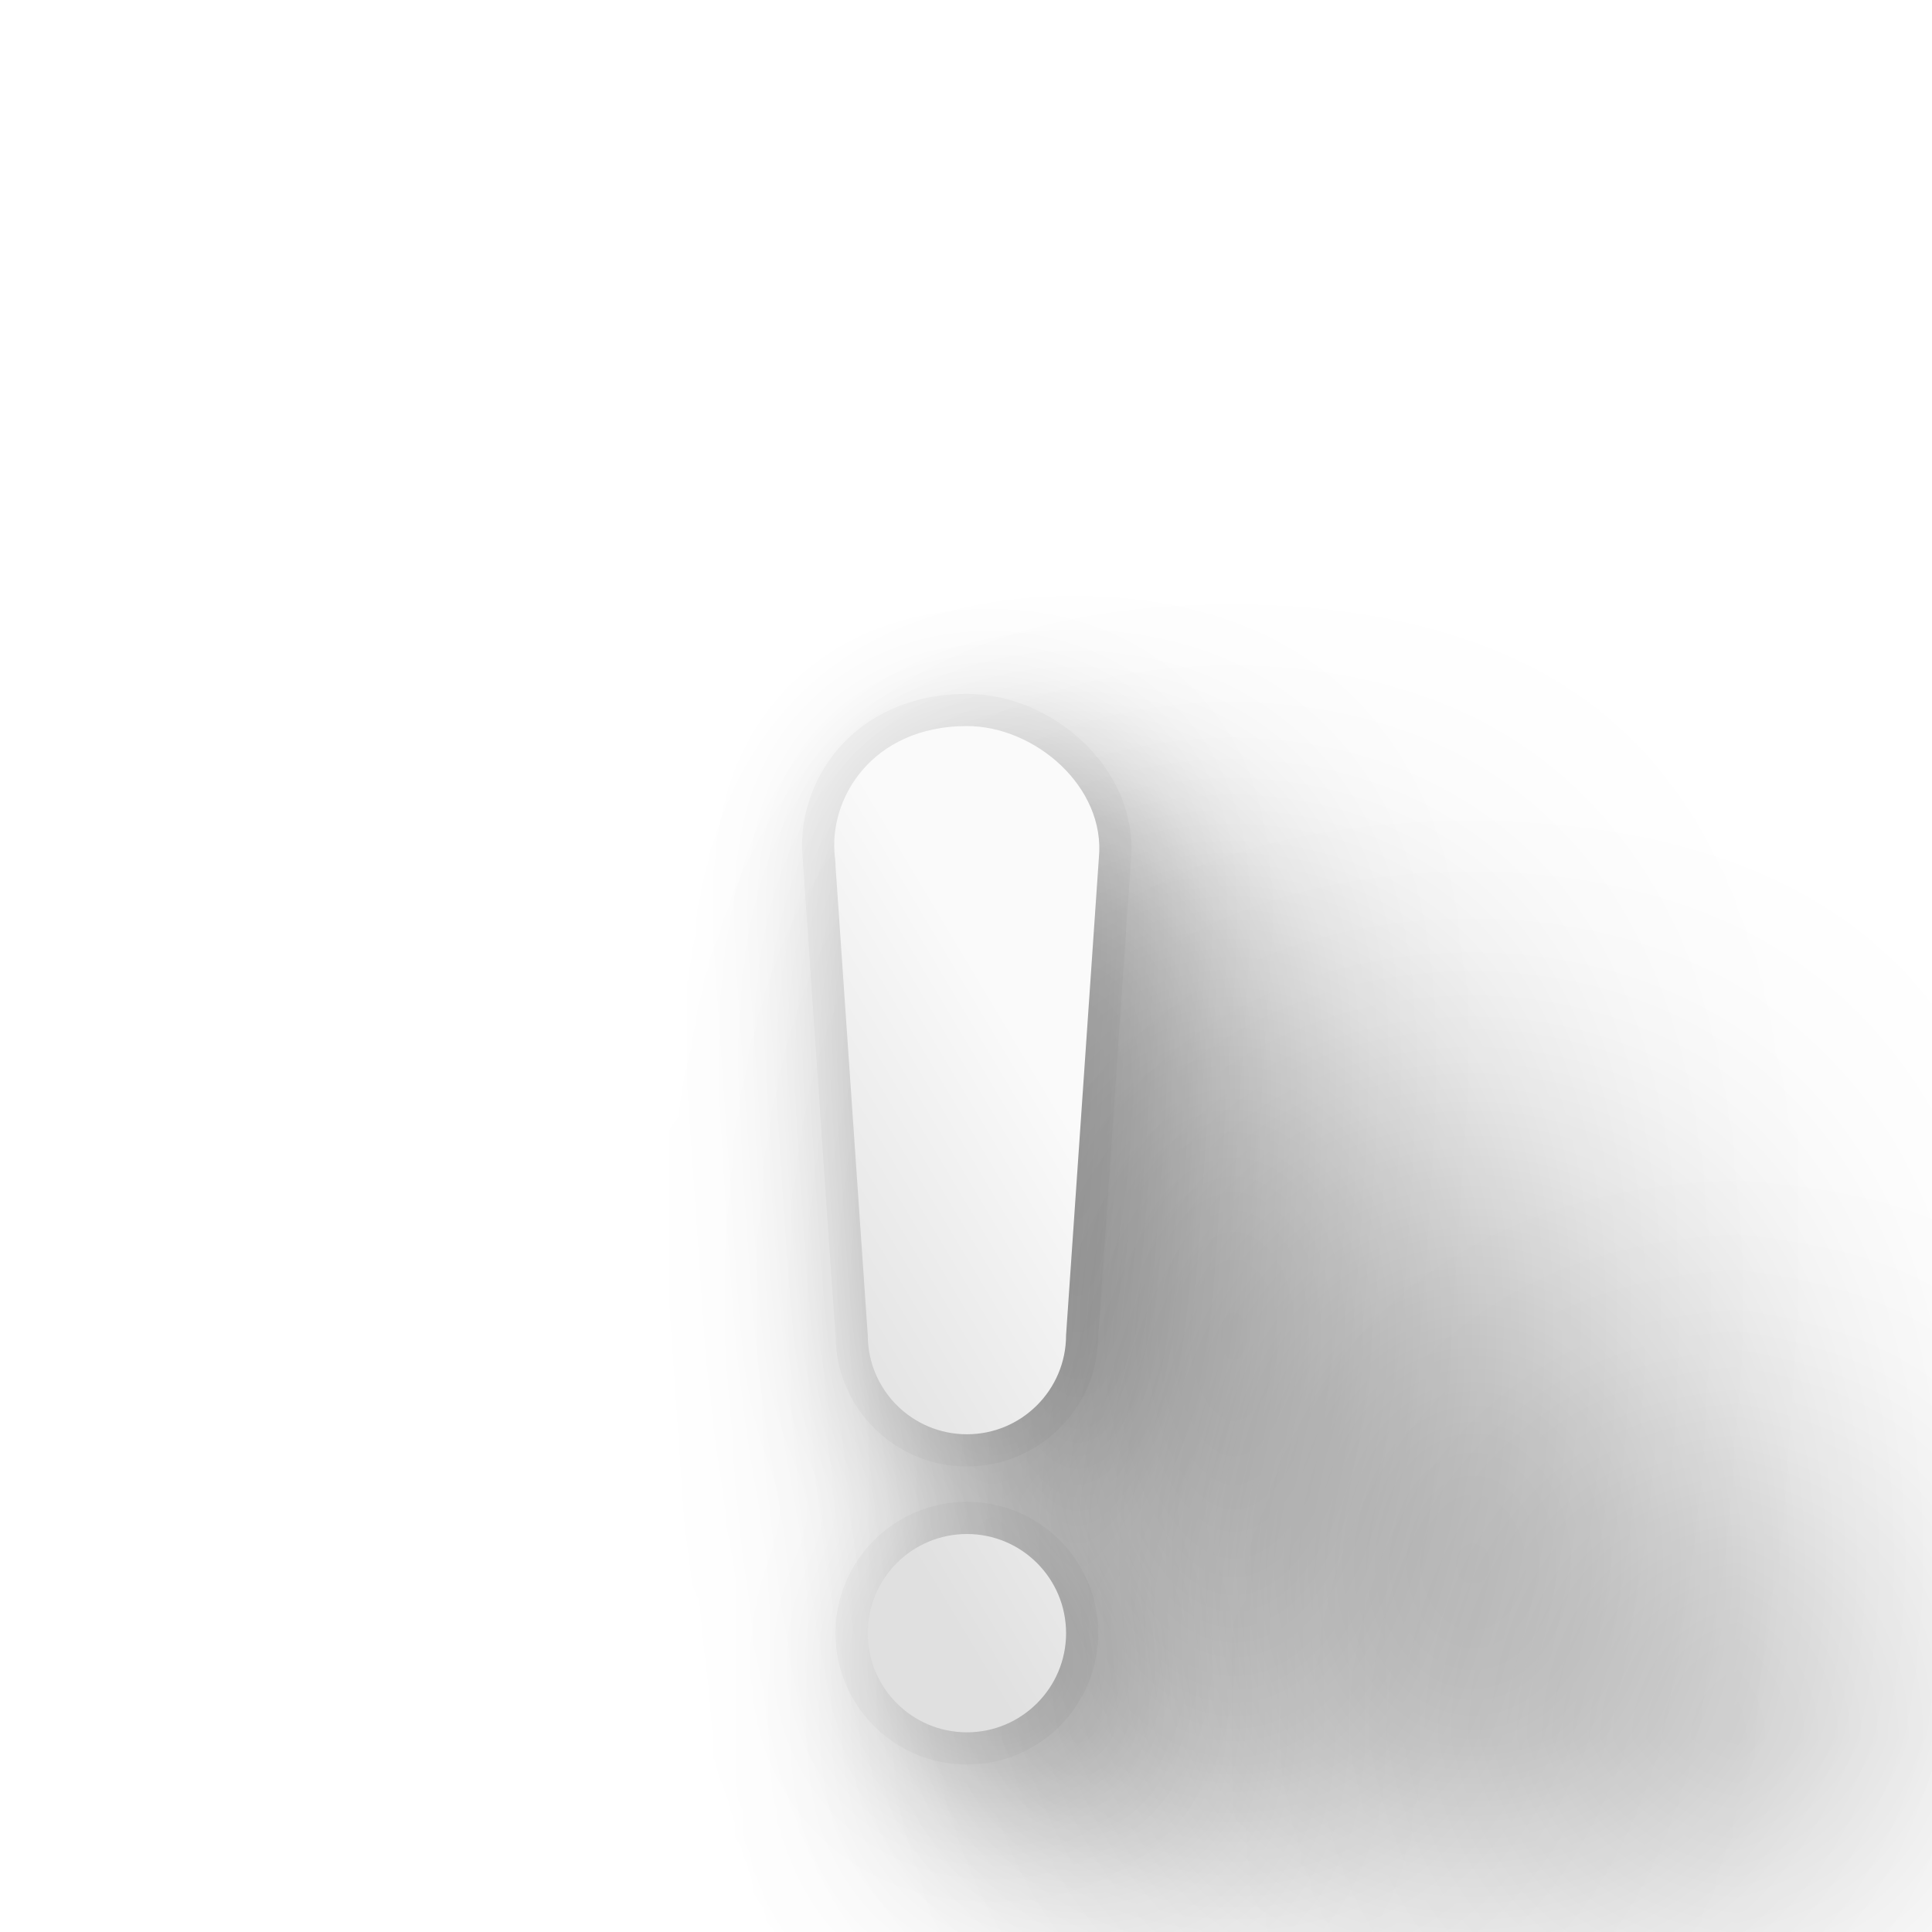
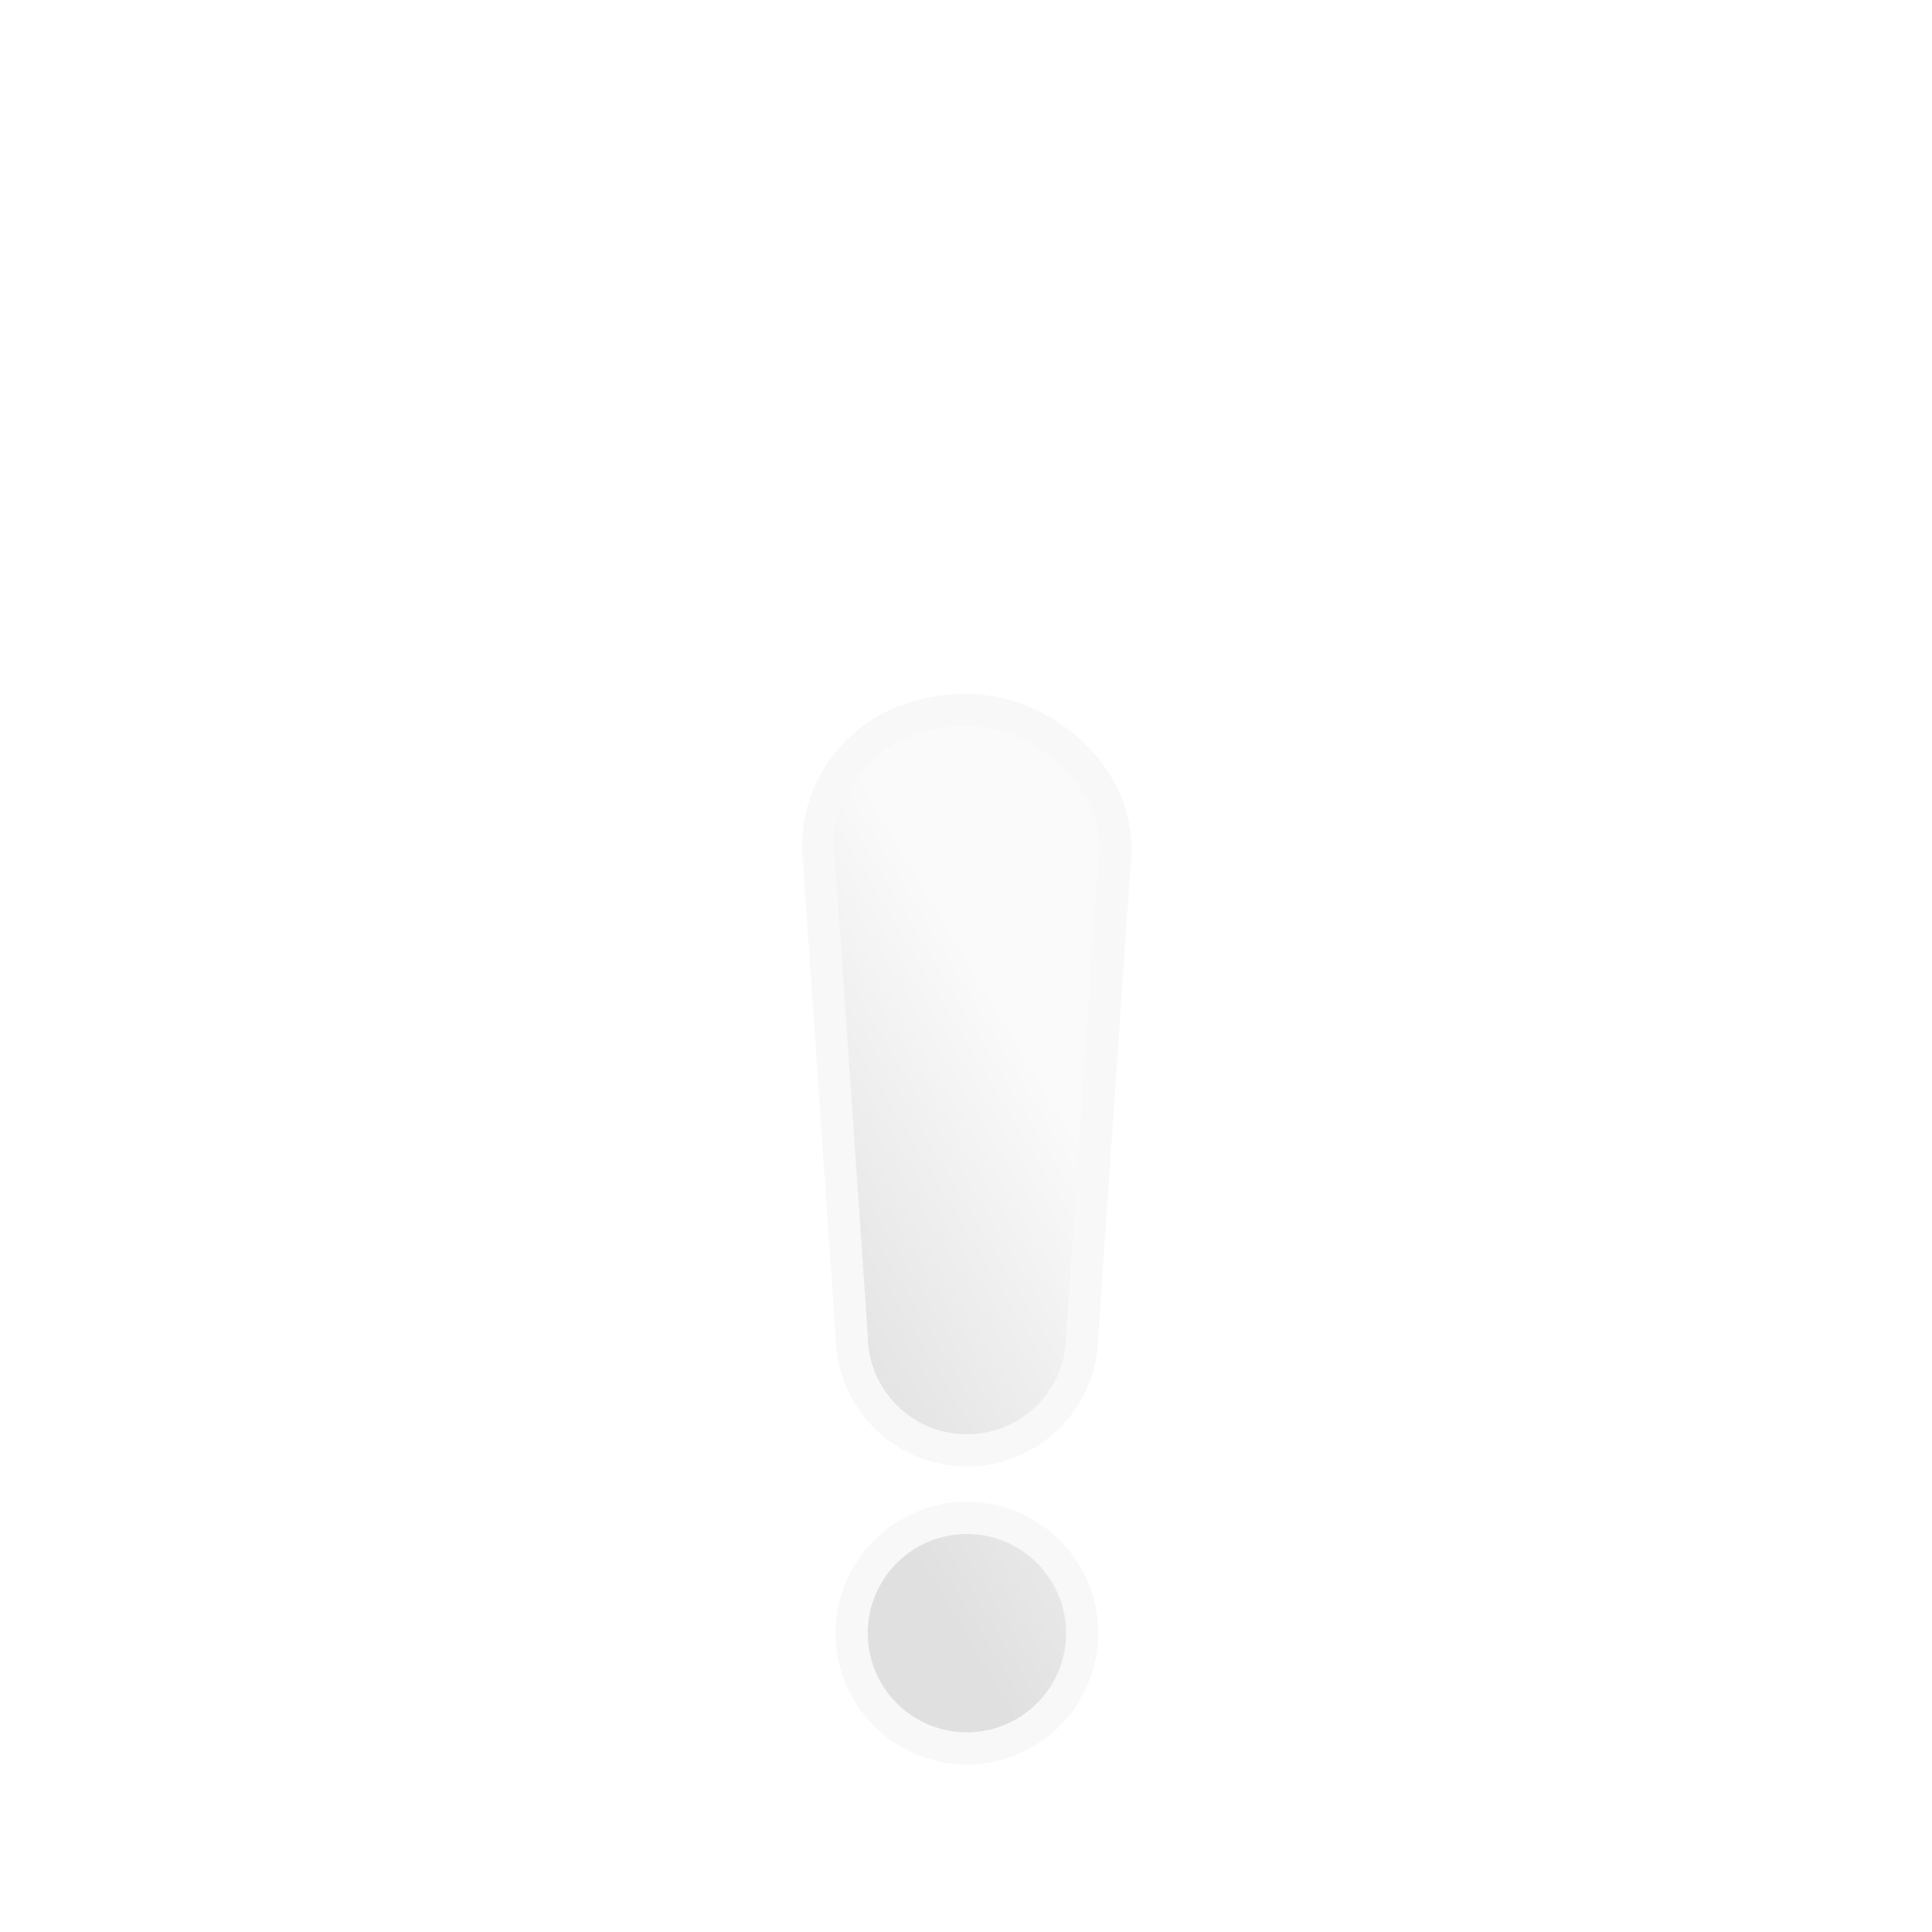
<svg xmlns="http://www.w3.org/2000/svg" width="40" height="40" viewBox="0 0 40 40" fill="none">
  <g filter="url(#filter0_dddddddd_5604_1986)">
    <path d="M20.019 31.76C21.152 31.76 22.072 32.679 22.072 33.813C22.072 34.946 21.152 35.865 20.019 35.866C18.885 35.866 17.966 34.946 17.966 33.813C17.966 32.679 18.885 31.76 20.019 31.76Z" fill="url(#paint0_linear_5604_1986)" />
    <path d="M20.019 15.032C21.427 15.032 22.894 16.292 22.751 17.764L22.072 27.642C22.072 28.776 21.152 29.695 20.019 29.695C18.885 29.695 17.966 28.776 17.966 27.642L17.287 17.764C17.132 16.547 18.051 15.032 20.019 15.032Z" fill="url(#paint1_linear_5604_1986)" />
    <path d="M20.019 31.427C21.337 31.427 22.405 32.495 22.405 33.812C22.405 35.13 21.337 36.199 20.019 36.199C18.701 36.199 17.632 35.13 17.632 33.812C17.633 32.495 18.701 31.427 20.019 31.427ZM20.019 14.699C20.818 14.699 21.616 15.054 22.196 15.604C22.775 16.155 23.162 16.93 23.082 17.786L22.404 27.665C22.391 28.972 21.329 30.028 20.019 30.028C18.709 30.028 17.646 28.972 17.633 27.665L16.955 17.787L16.956 17.786C16.789 16.382 17.852 14.699 20.019 14.699Z" stroke="black" stroke-opacity="0.03" stroke-width="0.667" />
  </g>
  <defs>
    <filter id="filter0_dddddddd_5604_1986" x="-10.971" y="-10.611" width="166.824" height="182.167" filterUnits="userSpaceOnUse" color-interpolation-filters="sRGB">
      <feFlood flood-opacity="0" result="BackgroundImageFix" />
      <feColorMatrix in="SourceAlpha" type="matrix" values="0 0 0 0 0 0 0 0 0 0 0 0 0 0 0 0 0 0 127 0" result="hardAlpha" />
      <feOffset dx="0.532" dy="0.559" />
      <feGaussianBlur stdDeviation="1.227" />
      <feColorMatrix type="matrix" values="0 0 0 0 0 0 0 0 0 0 0 0 0 0 0 0 0 0 0.143 0" />
-       <feBlend mode="normal" in2="BackgroundImageFix" result="effect1_dropShadow_5604_1986" />
      <feColorMatrix in="SourceAlpha" type="matrix" values="0 0 0 0 0 0 0 0 0 0 0 0 0 0 0 0 0 0 127 0" result="hardAlpha" />
      <feOffset dx="2.294" dy="2.407" />
      <feGaussianBlur stdDeviation="2.312" />
      <feColorMatrix type="matrix" values="0 0 0 0 0 0 0 0 0 0 0 0 0 0 0 0 0 0 0.244 0" />
-       <feBlend mode="normal" in2="effect1_dropShadow_5604_1986" result="effect2_dropShadow_5604_1986" />
      <feColorMatrix in="SourceAlpha" type="matrix" values="0 0 0 0 0 0 0 0 0 0 0 0 0 0 0 0 0 0 127 0" result="hardAlpha" />
      <feOffset dx="5.529" dy="5.803" />
      <feGaussianBlur stdDeviation="3.867" />
      <feColorMatrix type="matrix" values="0 0 0 0 0 0 0 0 0 0 0 0 0 0 0 0 0 0 0.316 0" />
      <feBlend mode="normal" in2="effect2_dropShadow_5604_1986" result="effect3_dropShadow_5604_1986" />
      <feColorMatrix in="SourceAlpha" type="matrix" values="0 0 0 0 0 0 0 0 0 0 0 0 0 0 0 0 0 0 127 0" result="hardAlpha" />
      <feOffset dx="10.485" dy="11.005" />
      <feGaussianBlur stdDeviation="6.5" />
      <feColorMatrix type="matrix" values="0 0 0 0 0 0 0 0 0 0 0 0 0 0 0 0 0 0 0.375 0" />
-       <feBlend mode="normal" in2="effect3_dropShadow_5604_1986" result="effect4_dropShadow_5604_1986" />
      <feColorMatrix in="SourceAlpha" type="matrix" values="0 0 0 0 0 0 0 0 0 0 0 0 0 0 0 0 0 0 127 0" result="hardAlpha" />
      <feOffset dx="17.407" dy="18.269" />
      <feGaussianBlur stdDeviation="10.82" />
      <feColorMatrix type="matrix" values="0 0 0 0 0 0 0 0 0 0 0 0 0 0 0 0 0 0 0.434 0" />
-       <feBlend mode="normal" in2="effect4_dropShadow_5604_1986" result="effect5_dropShadow_5604_1986" />
      <feColorMatrix in="SourceAlpha" type="matrix" values="0 0 0 0 0 0 0 0 0 0 0 0 0 0 0 0 0 0 127 0" result="hardAlpha" />
      <feOffset dx="26.541" dy="27.855" />
      <feGaussianBlur stdDeviation="17.438" />
      <feColorMatrix type="matrix" values="0 0 0 0 0 0 0 0 0 0 0 0 0 0 0 0 0 0 0.506 0" />
-       <feBlend mode="normal" in2="effect5_dropShadow_5604_1986" result="effect6_dropShadow_5604_1986" />
      <feColorMatrix in="SourceAlpha" type="matrix" values="0 0 0 0 0 0 0 0 0 0 0 0 0 0 0 0 0 0 127 0" result="hardAlpha" />
      <feOffset dx="38.132" dy="40.021" />
      <feGaussianBlur stdDeviation="26.961" />
      <feColorMatrix type="matrix" values="0 0 0 0 0 0 0 0 0 0 0 0 0 0 0 0 0 0 0.607 0" />
-       <feBlend mode="normal" in2="effect6_dropShadow_5604_1986" result="effect7_dropShadow_5604_1986" />
      <feColorMatrix in="SourceAlpha" type="matrix" values="0 0 0 0 0 0 0 0 0 0 0 0 0 0 0 0 0 0 127 0" result="hardAlpha" />
      <feOffset dx="52.426" dy="55.023" />
      <feGaussianBlur stdDeviation="40" />
      <feColorMatrix type="matrix" values="0 0 0 0 0 0 0 0 0 0 0 0 0 0 0 0 0 0 0.75 0" />
-       <feBlend mode="normal" in2="effect7_dropShadow_5604_1986" result="effect8_dropShadow_5604_1986" />
      <feBlend mode="normal" in="SourceGraphic" in2="effect8_dropShadow_5604_1986" result="shape" />
    </filter>
    <linearGradient id="paint0_linear_5604_1986" x1="17.27" y1="15.032" x2="10.886" y2="18.846" gradientUnits="userSpaceOnUse">
      <stop stop-color="#FAFAFA" />
      <stop offset="1" stop-color="#E0E0E0" />
    </linearGradient>
    <linearGradient id="paint1_linear_5604_1986" x1="17.27" y1="15.032" x2="10.886" y2="18.846" gradientUnits="userSpaceOnUse">
      <stop stop-color="#FAFAFA" />
      <stop offset="1" stop-color="#E0E0E0" />
    </linearGradient>
  </defs>
</svg>
